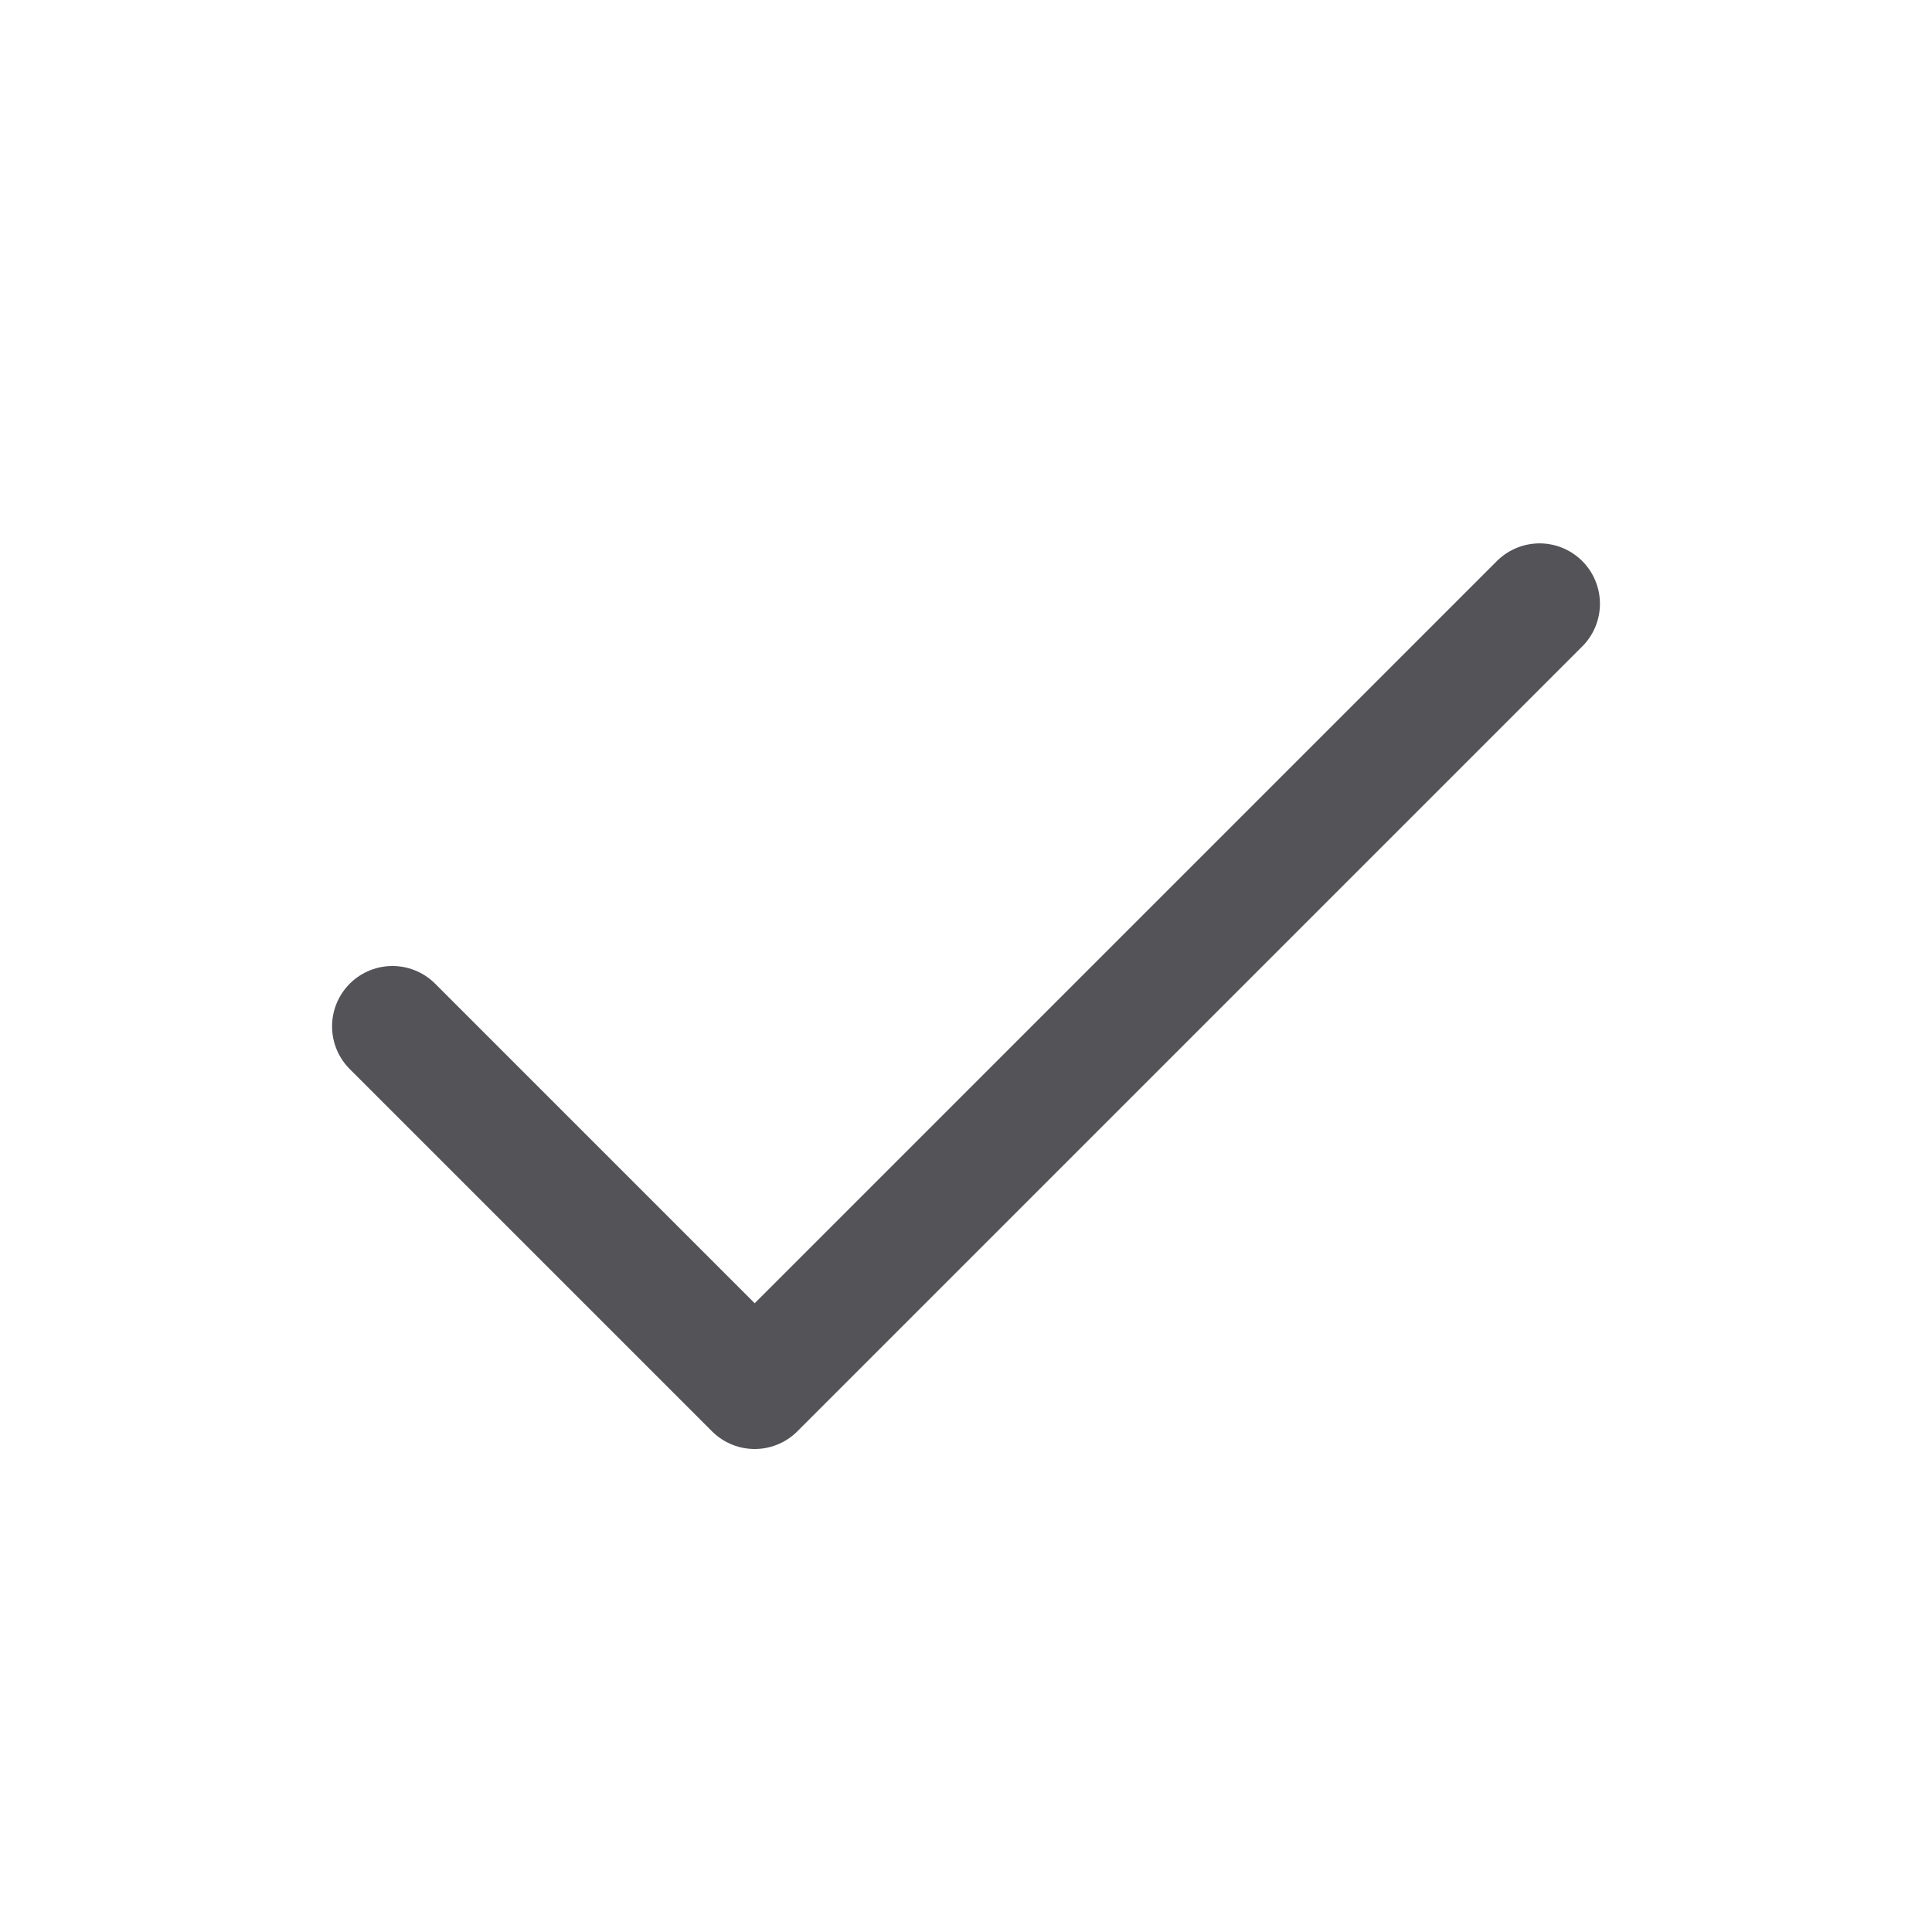
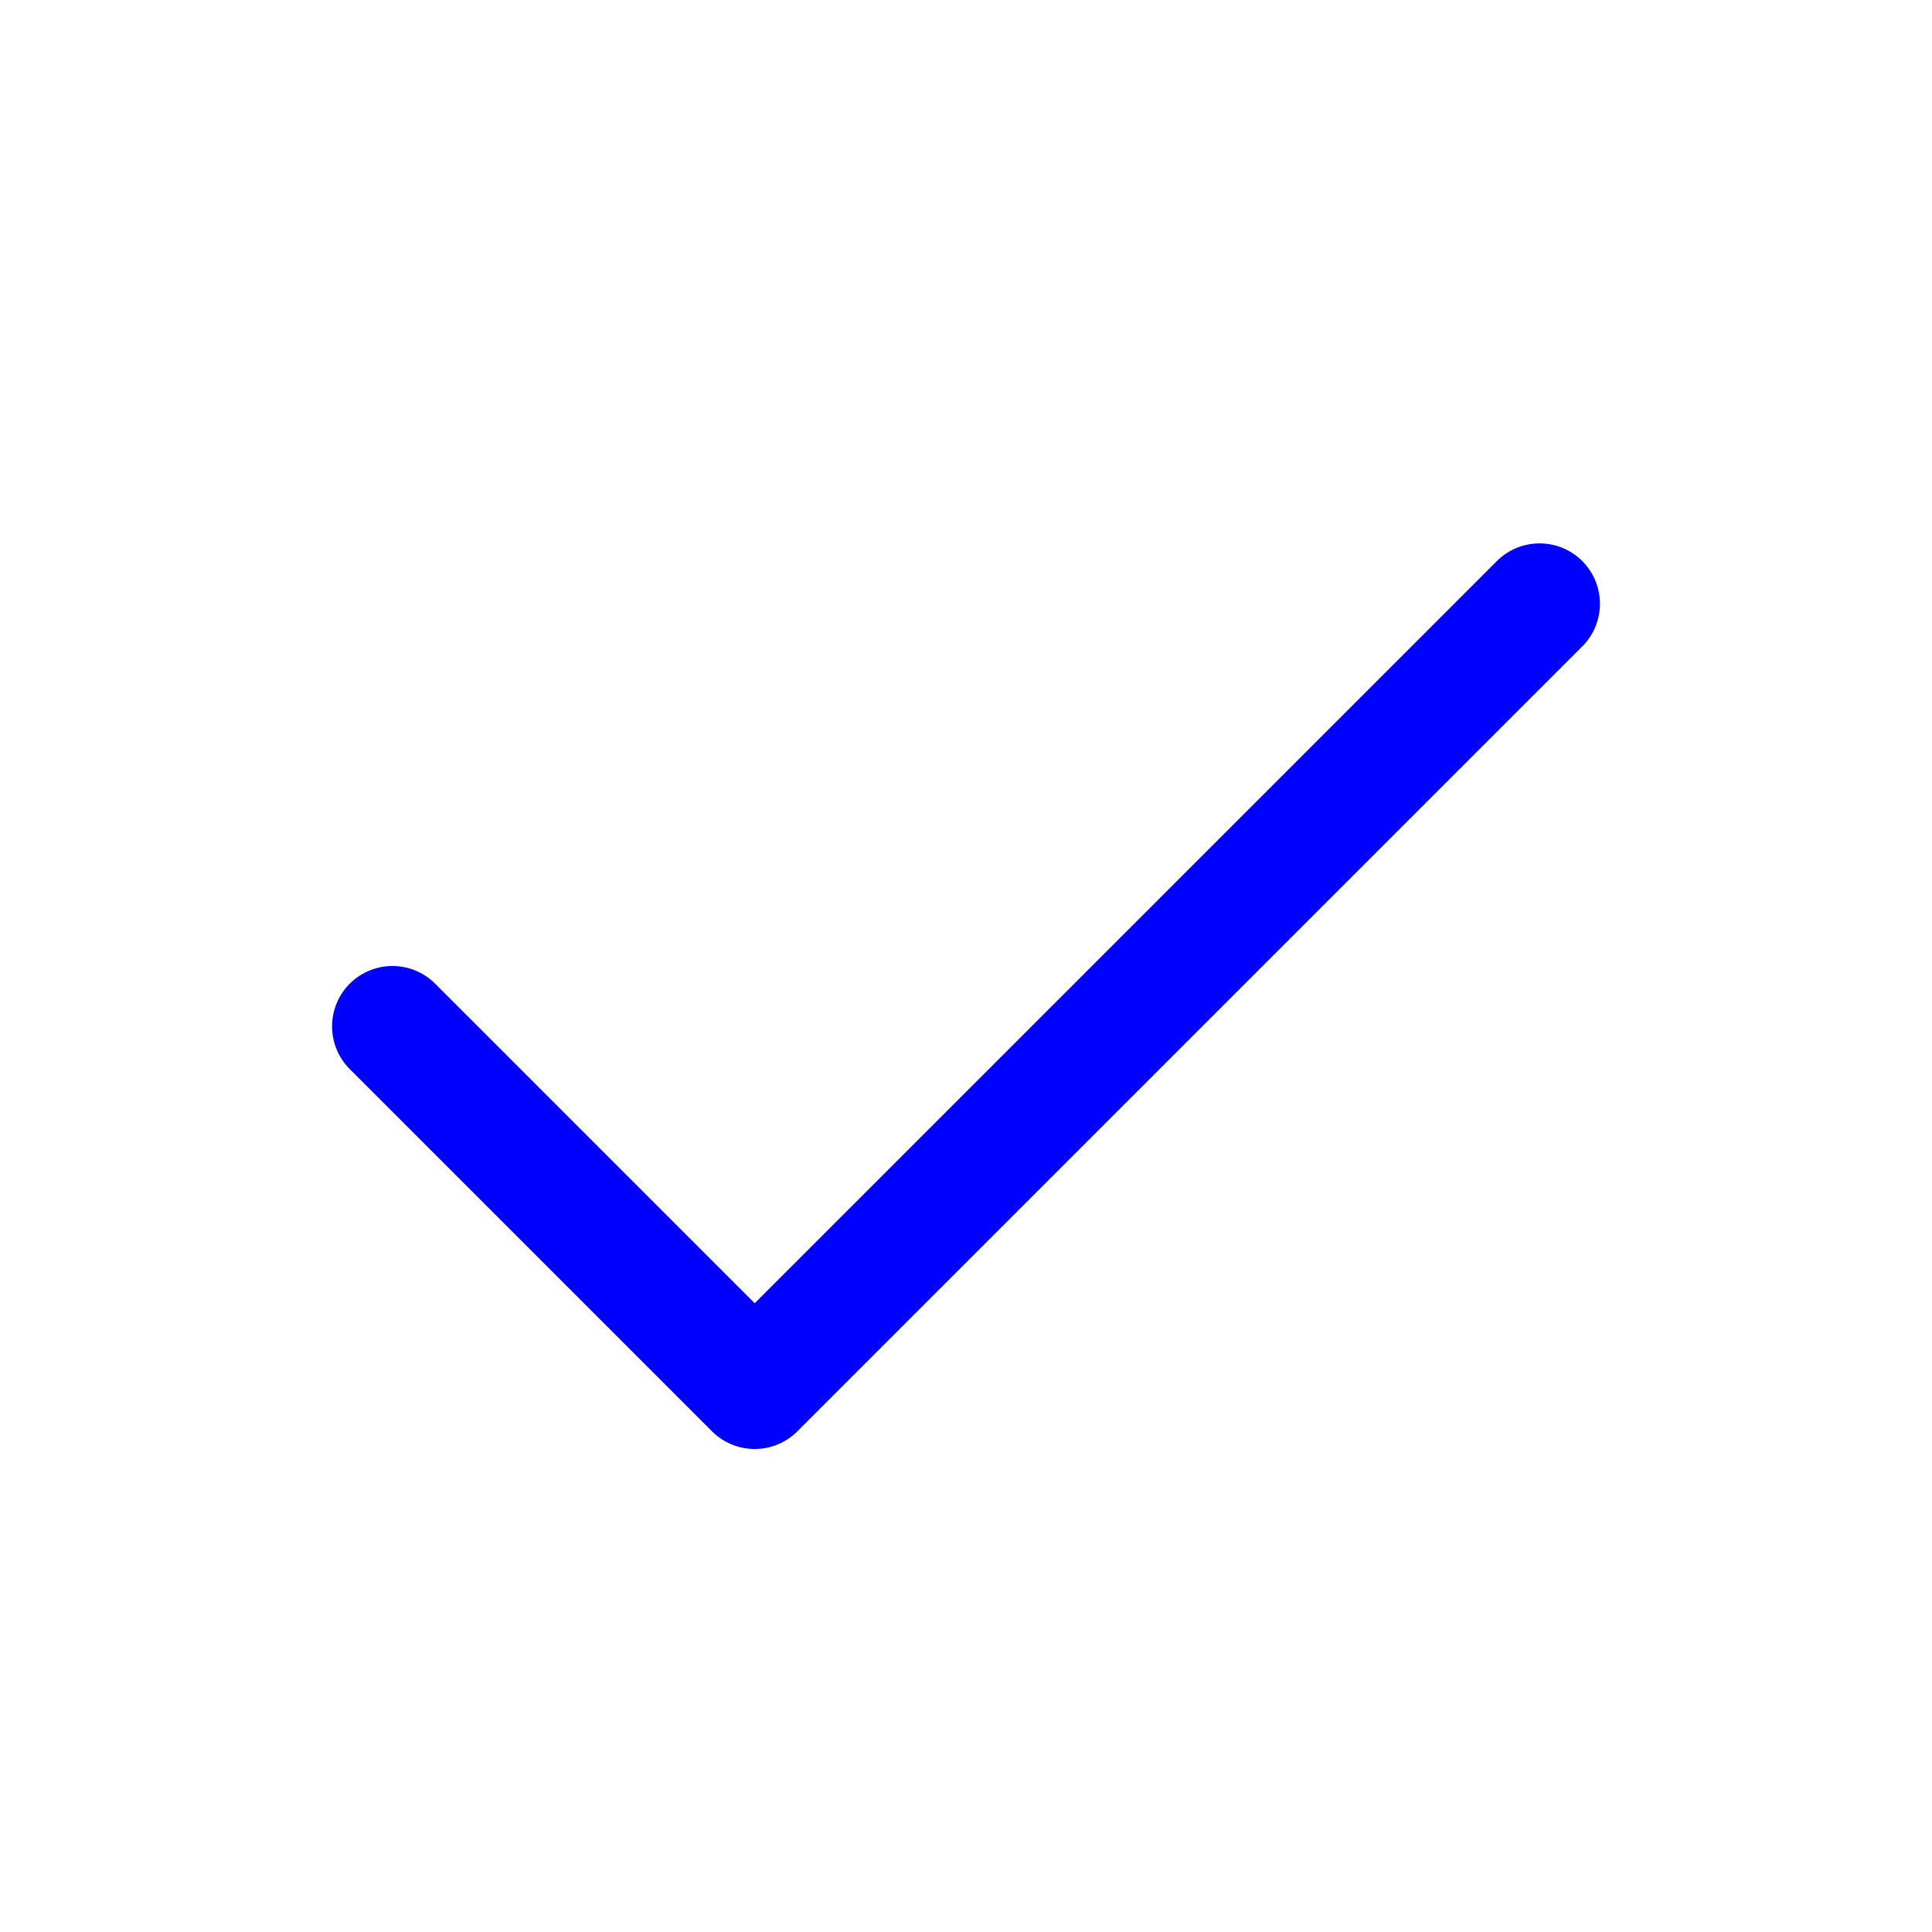
<svg xmlns="http://www.w3.org/2000/svg" width="35" height="35" viewBox="0 0 32 32" fill="none">
-   <path stroke="#535358" stroke-linecap="round" stroke-linejoin="round" stroke-width="2" d="M6.5 17l6 6 13-13" />
+   <path stroke="#0000FF" stroke-linecap="round" stroke-linejoin="round" stroke-width="2" d="M6.5 17l6 6 13-13" />
</svg>
